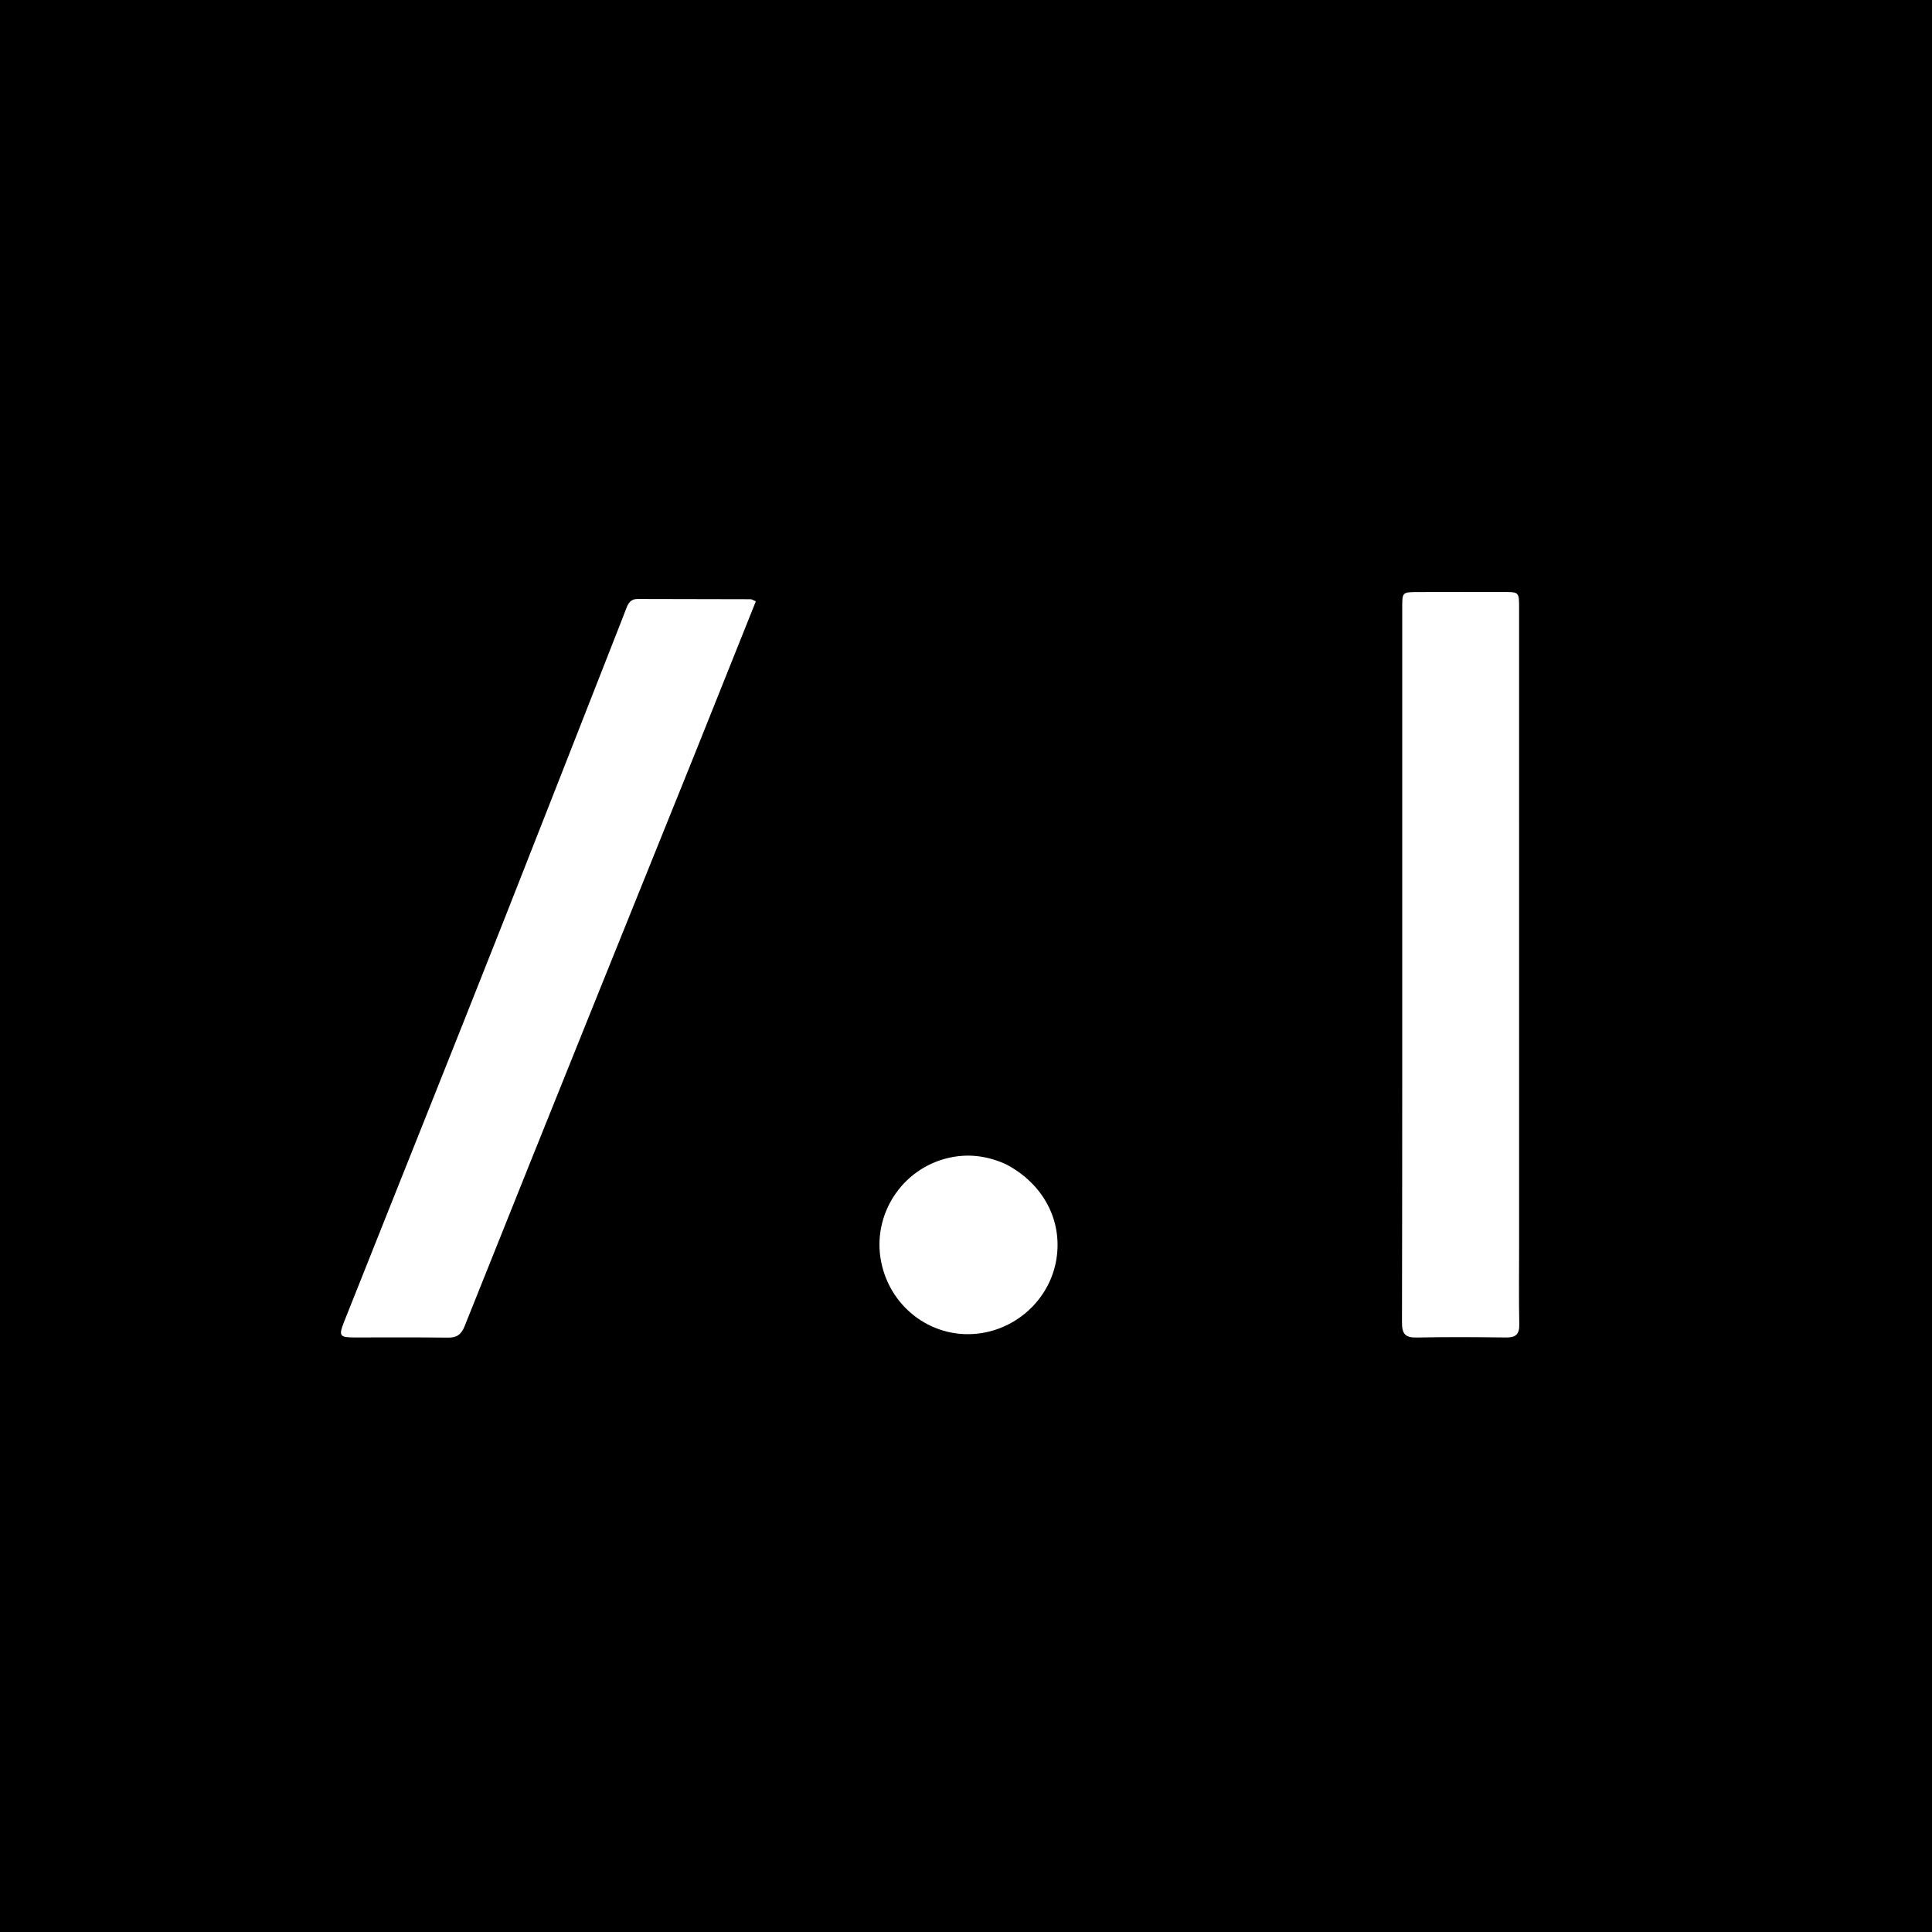
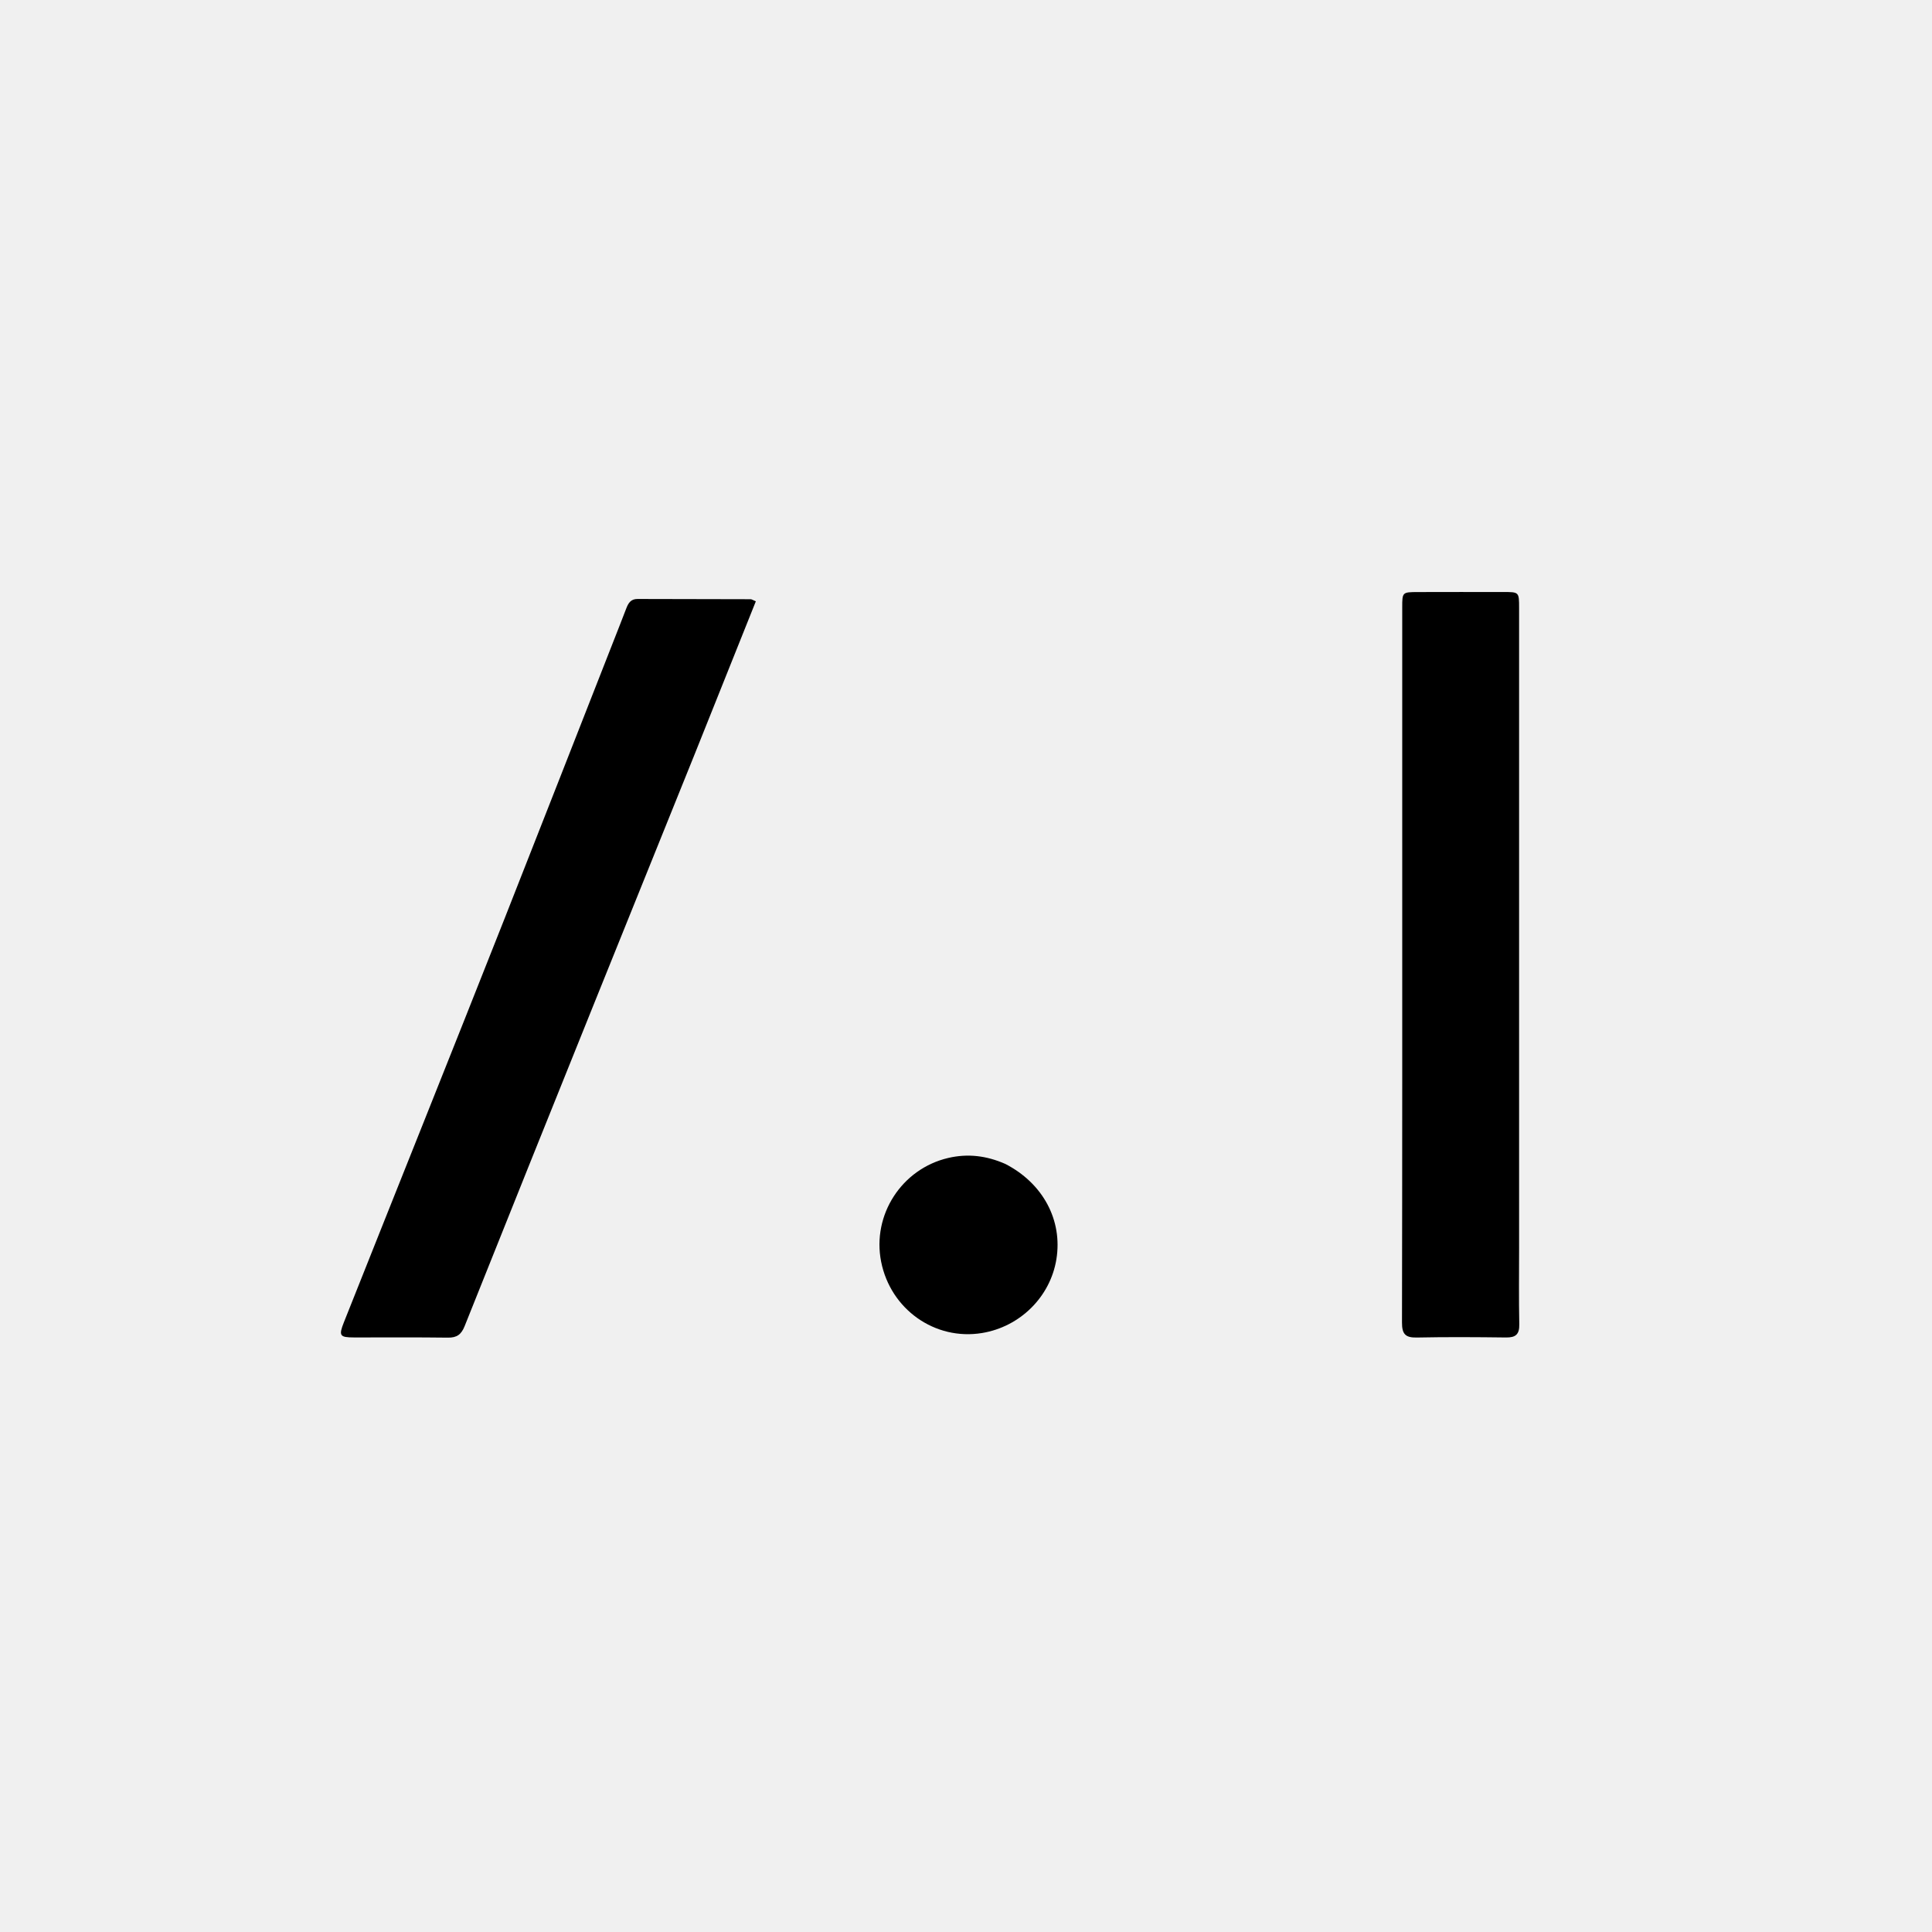
<svg xmlns="http://www.w3.org/2000/svg" width="108" height="108" viewBox="0 0 1024 1024">
-   <rect width="1024" height="1024" fill="#000000" />
  <g transform="translate(0, 30)">
    <g transform="translate(512, 500) scale(1.2) translate(-512, -500)">
-       <path fill="#FFFFFF" d="M392.269,391.167 C377.436,427.969 362.706,464.398 348.033,500.85 C328.825,548.572 309.625,596.298 290.552,644.074 C289.088,647.742 287.134,649.201 283.176,649.147 C269.35,648.959 255.519,649.099 241.69,649.061 C235.4,649.044 234.857,648.336 237.223,642.373 C249.017,612.658 260.909,582.981 272.738,553.279 C284.627,523.425 296.548,493.584 308.337,463.69 C324.277,423.267 340.106,382.8 355.981,342.351 C357.988,337.237 360.013,332.13 361.974,326.998 C362.863,324.674 363.995,322.88 366.901,322.891 C383.56,322.955 400.219,322.949 416.878,322.997 C417.332,322.999 417.786,323.349 419.175,323.923 C410.24,346.239 401.319,368.523 392.269,391.167 z" />
-       <path fill="#FFFFFF" d="M704.676,431 C704.673,395.84 704.662,361.18 704.675,326.52 C704.677,319.94 704.743,319.859 711.42,319.835 C724.084,319.789 736.748,319.812 749.412,319.816 C756.263,319.818 756.292,319.829 756.292,326.827 C756.298,420.976 756.296,515.124 756.296,609.272 C756.296,620.604 756.14,631.938 756.374,643.264 C756.465,647.676 754.802,649.129 750.546,649.077 C737.384,648.916 724.215,648.825 711.057,649.099 C705.983,649.205 704.559,647.458 704.57,642.459 C704.716,572.139 704.673,501.82 704.676,431 z" />
-       <path fill="#FFFFFF" d="M529.362,572.421 C546.065,581.01 554.718,597.343 551.925,614.53 C549.226,631.137 535.899,644.348 519.062,647.109 C498.286,650.515 478.68,636.651 474.519,615.611 C470.428,594.922 483.611,574.57 504.171,569.78 C512.748,567.782 521.005,568.742 529.362,572.421 z" />
+       <path fill="#000000" d="M392.269,391.167 C377.436,427.969 362.706,464.398 348.033,500.85 C328.825,548.572 309.625,596.298 290.552,644.074 C289.088,647.742 287.134,649.201 283.176,649.147 C269.35,648.959 255.519,649.099 241.69,649.061 C235.4,649.044 234.857,648.336 237.223,642.373 C249.017,612.658 260.909,582.981 272.738,553.279 C284.627,523.425 296.548,493.584 308.337,463.69 C324.277,423.267 340.106,382.8 355.981,342.351 C357.988,337.237 360.013,332.13 361.974,326.998 C362.863,324.674 363.995,322.88 366.901,322.891 C383.56,322.955 400.219,322.949 416.878,322.997 C417.332,322.999 417.786,323.349 419.175,323.923 C410.24,346.239 401.319,368.523 392.269,391.167 z" />
+       <path fill="#000000" d="M704.676,431 C704.673,395.84 704.662,361.18 704.675,326.52 C704.677,319.94 704.743,319.859 711.42,319.835 C724.084,319.789 736.748,319.812 749.412,319.816 C756.263,319.818 756.292,319.829 756.292,326.827 C756.298,420.976 756.296,515.124 756.296,609.272 C756.296,620.604 756.14,631.938 756.374,643.264 C756.465,647.676 754.802,649.129 750.546,649.077 C737.384,648.916 724.215,648.825 711.057,649.099 C705.983,649.205 704.559,647.458 704.57,642.459 C704.716,572.139 704.673,501.82 704.676,431 z" />
+       <path fill="#000000" d="M529.362,572.421 C546.065,581.01 554.718,597.343 551.925,614.53 C549.226,631.137 535.899,644.348 519.062,647.109 C498.286,650.515 478.68,636.651 474.519,615.611 C470.428,594.922 483.611,574.57 504.171,569.78 C512.748,567.782 521.005,568.742 529.362,572.421 z" />
    </g>
  </g>
</svg>
